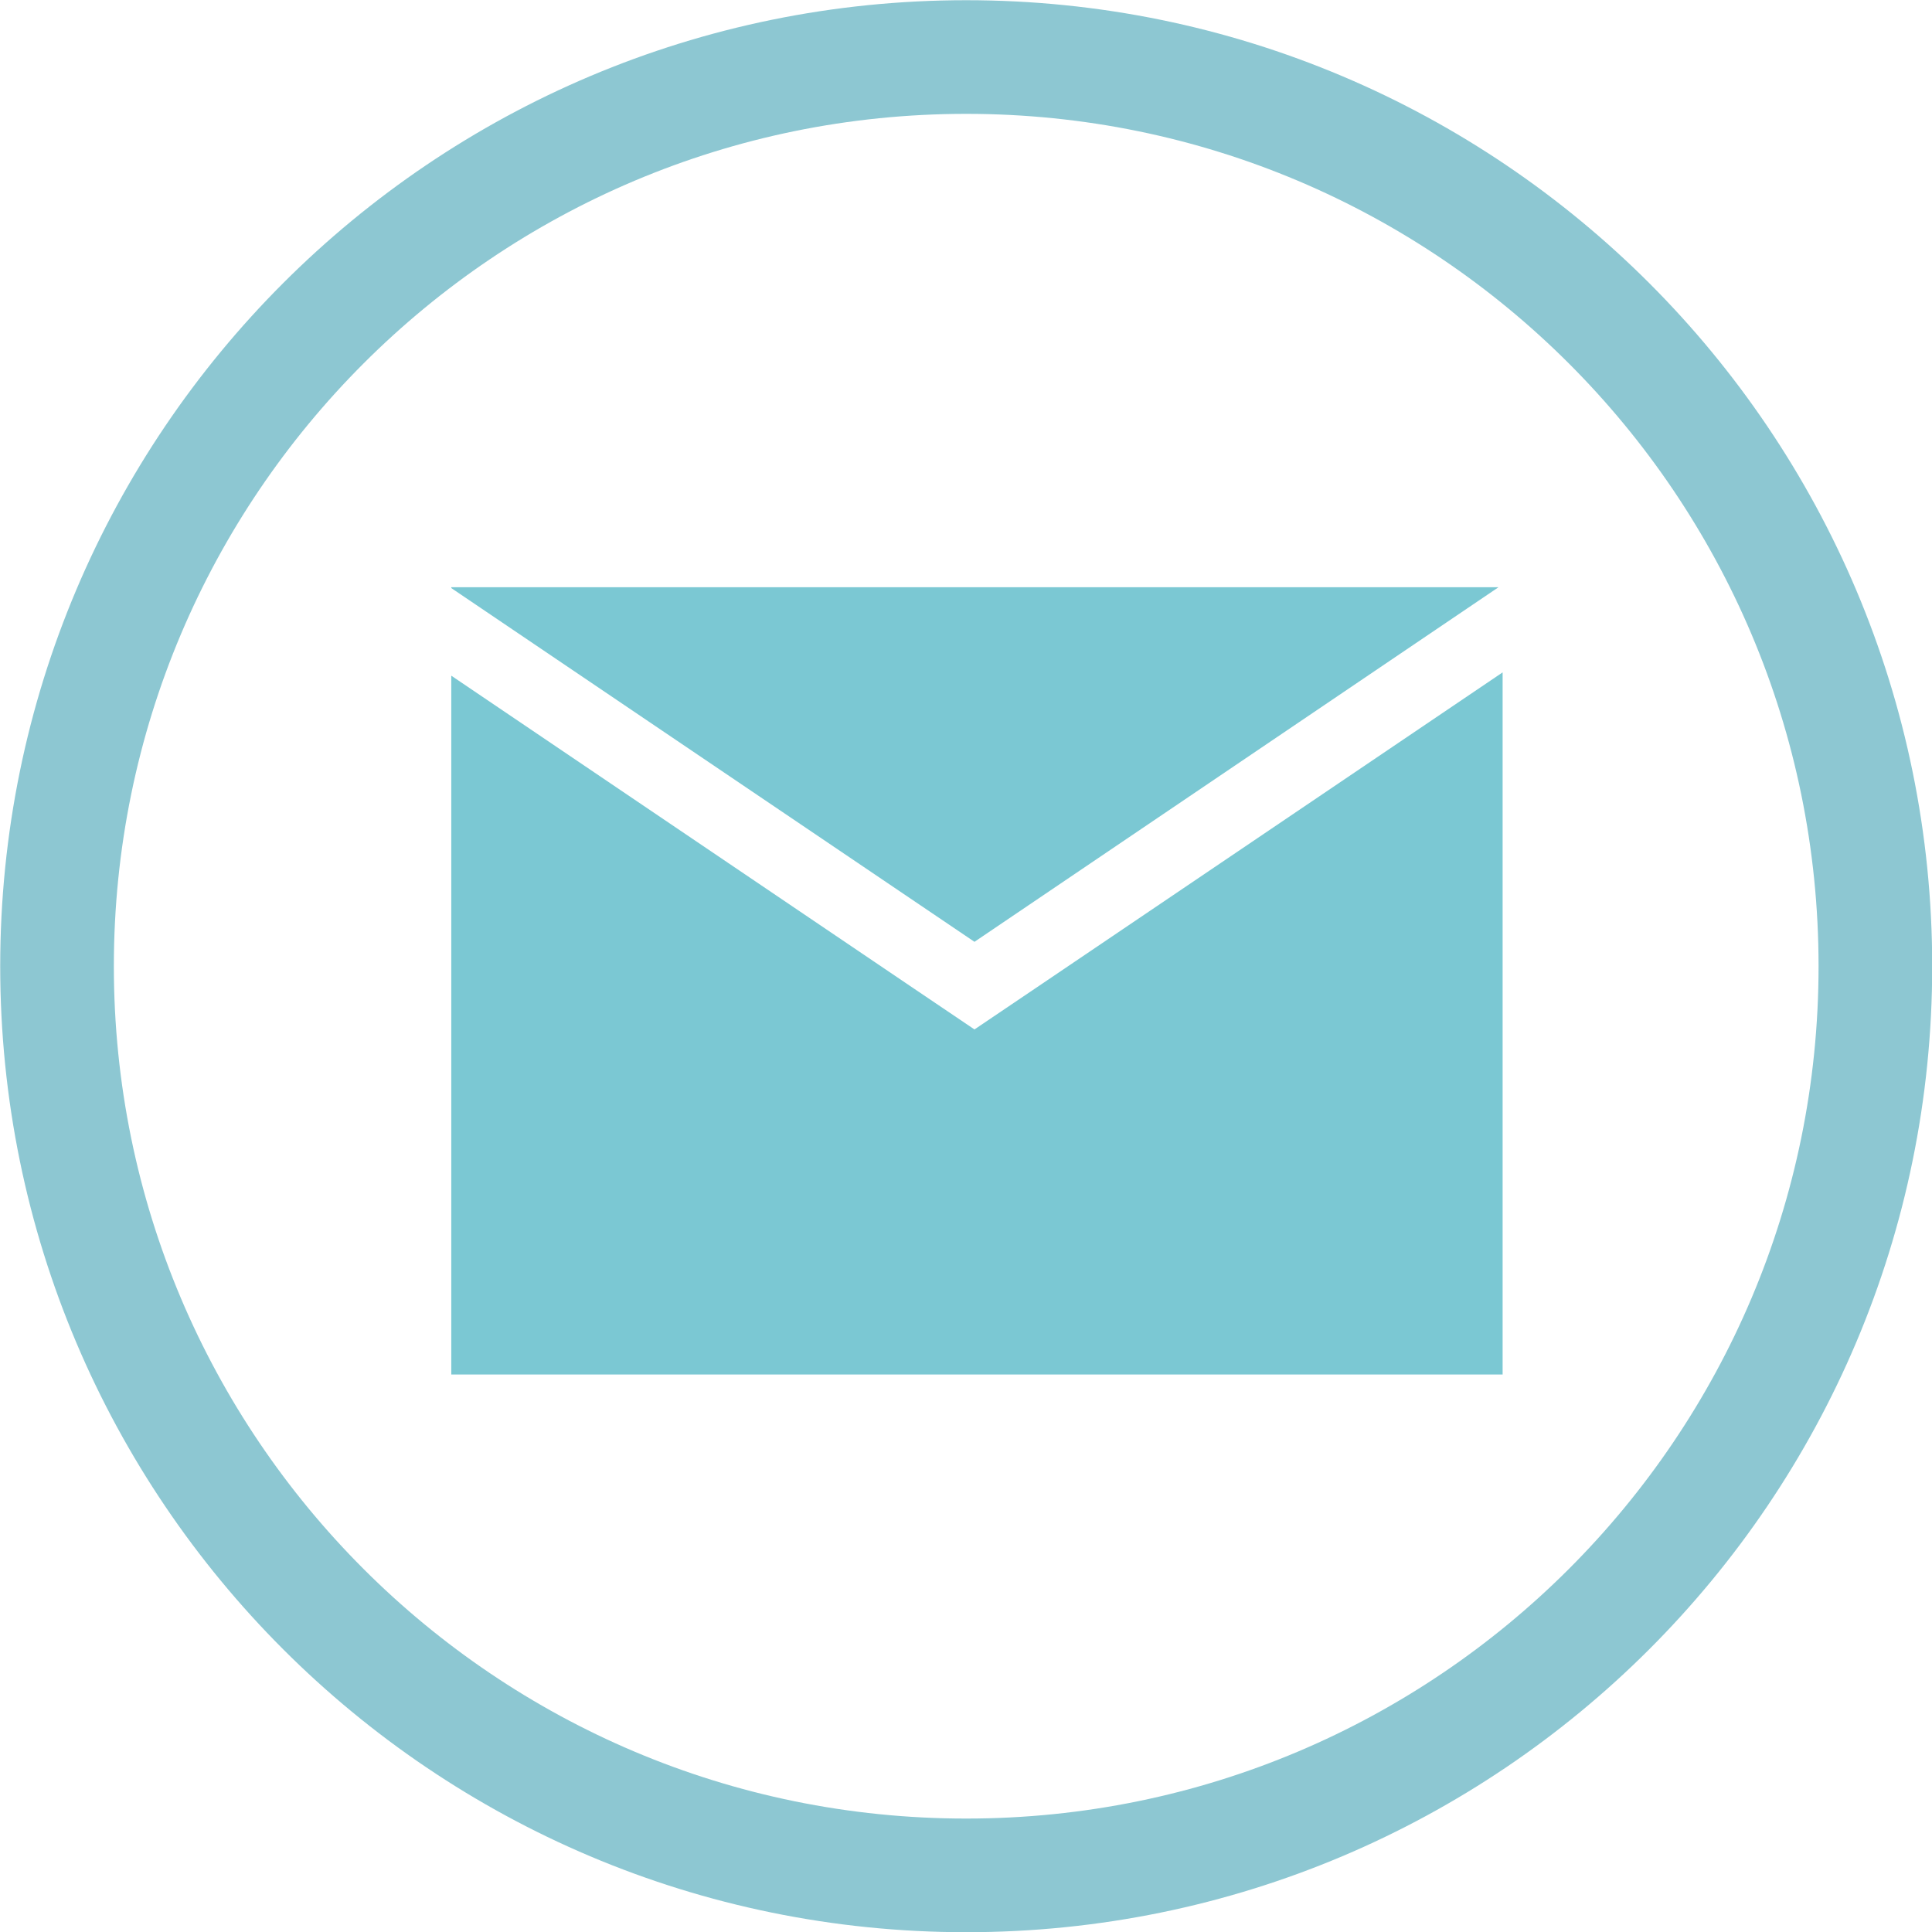
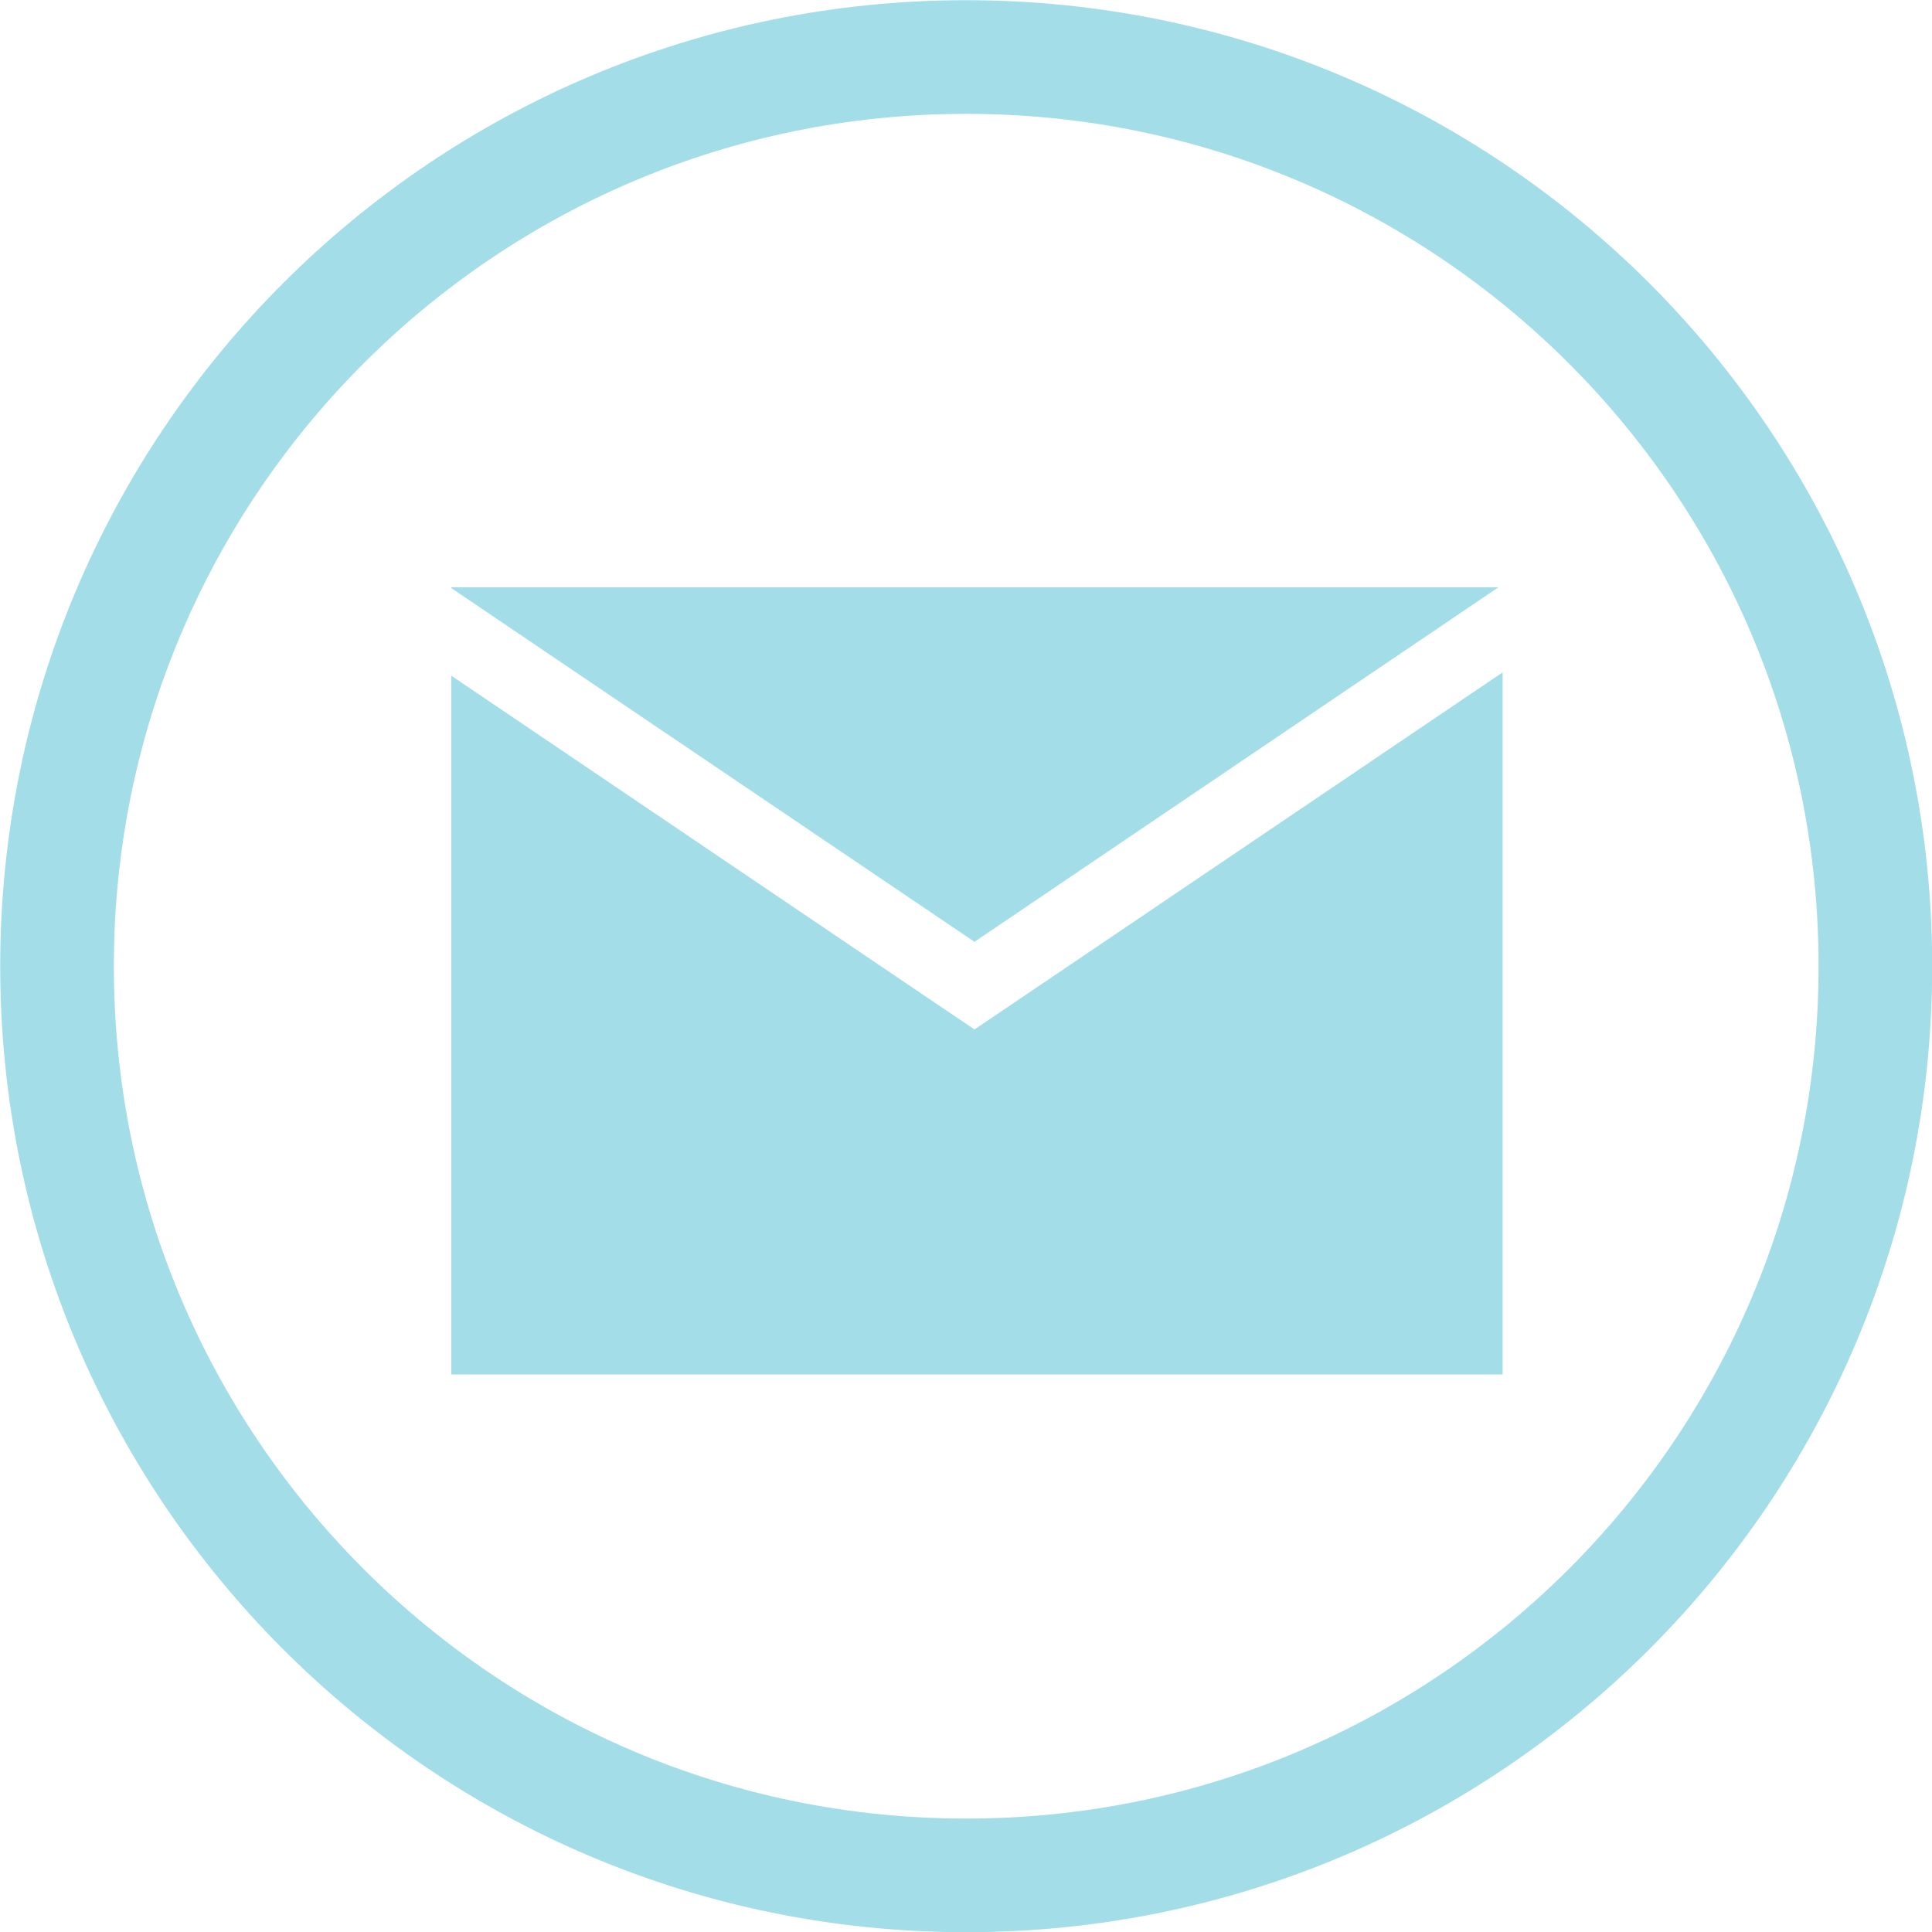
<svg xmlns="http://www.w3.org/2000/svg" id="Layer_1" data-name="Layer 1" viewBox="0 0 46.75 46.75">
  <defs>
-     <style>.cls-1{fill:none;stroke:#8dc7d2;stroke-miterlimit:10;stroke-width:2.75px;}.cls-2{fill:#7bc8d3;}</style>
+     <style>.cls-1{fill:none;stroke:#a3dee8;stroke-miterlimit:10;stroke-width:2.75px;}.cls-2{fill:#a3dee8;}</style>
  </defs>
  <circle class="cls-1" cx="23.38" cy="23.38" r="22" />
  <polygon class="cls-2" points="36.26 14.21 23.58 22.79 10.92 14.23 10.92 14.21 36.26 14.21" />
  <polygon class="cls-2" points="36.36 16.27 36.36 33.26 10.92 33.26 10.92 16.35 22.01 23.85 23.58 24.91 25.15 23.85 36.36 16.27" />
</svg>
